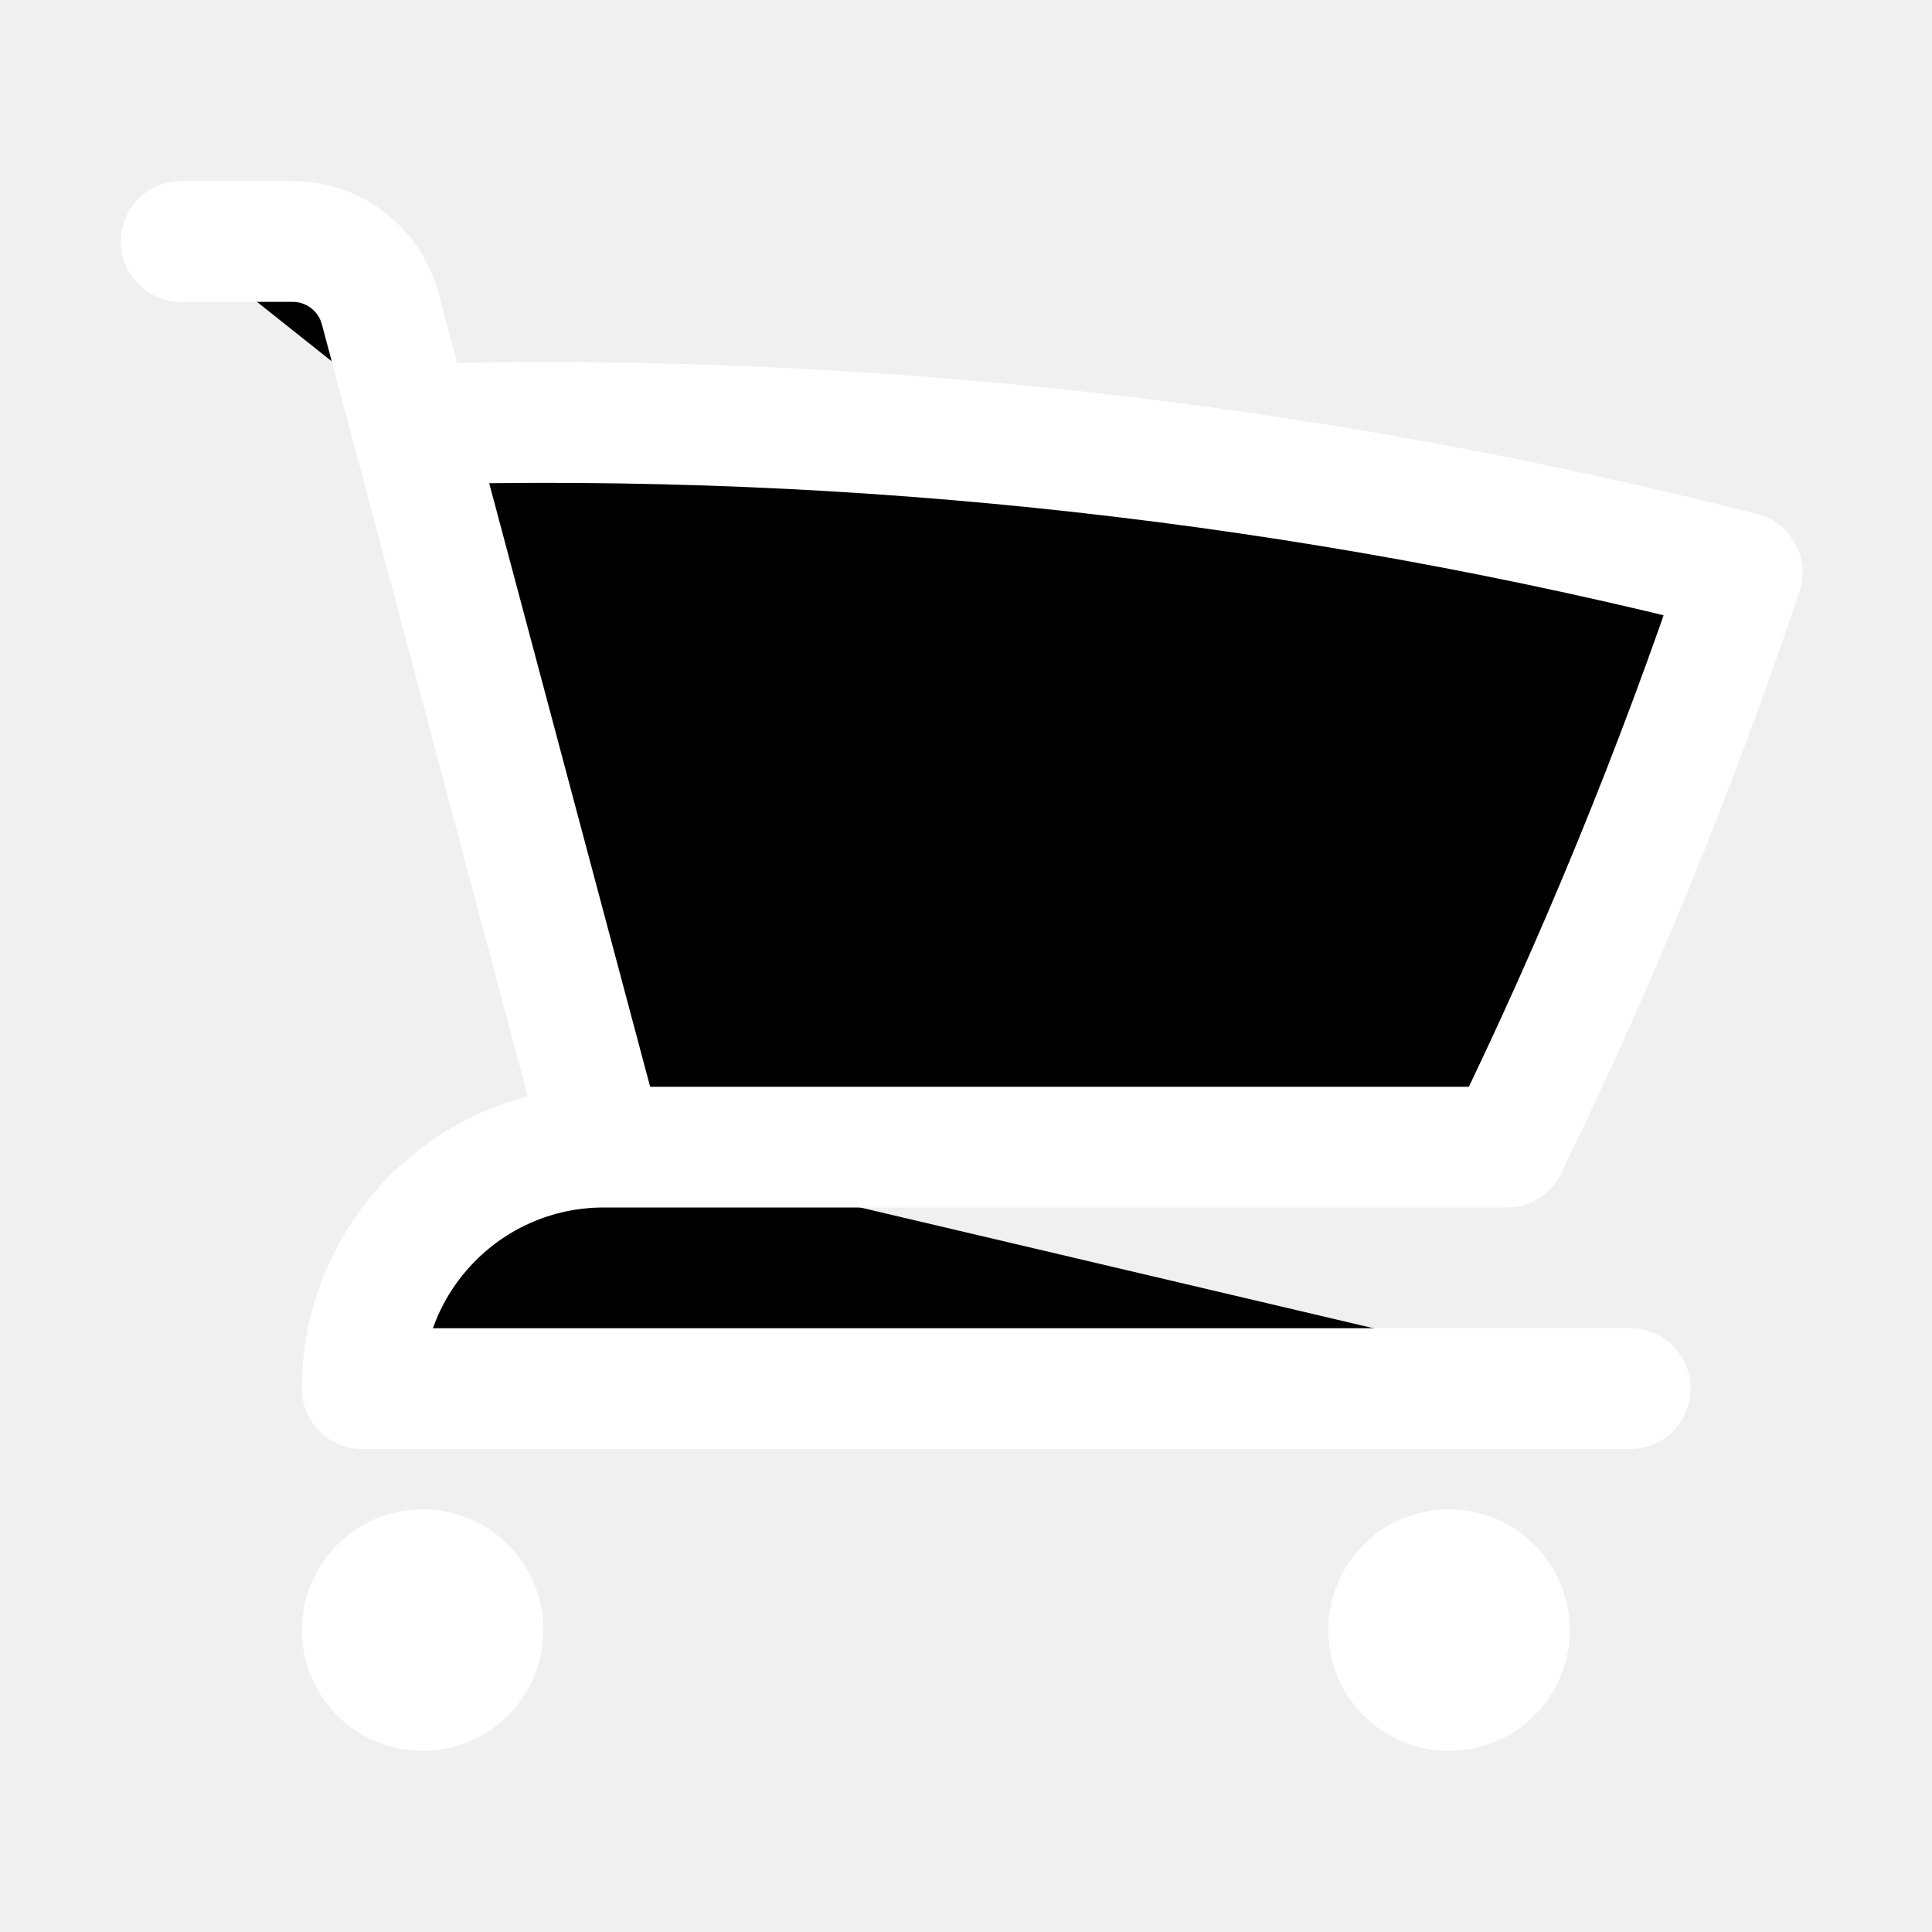
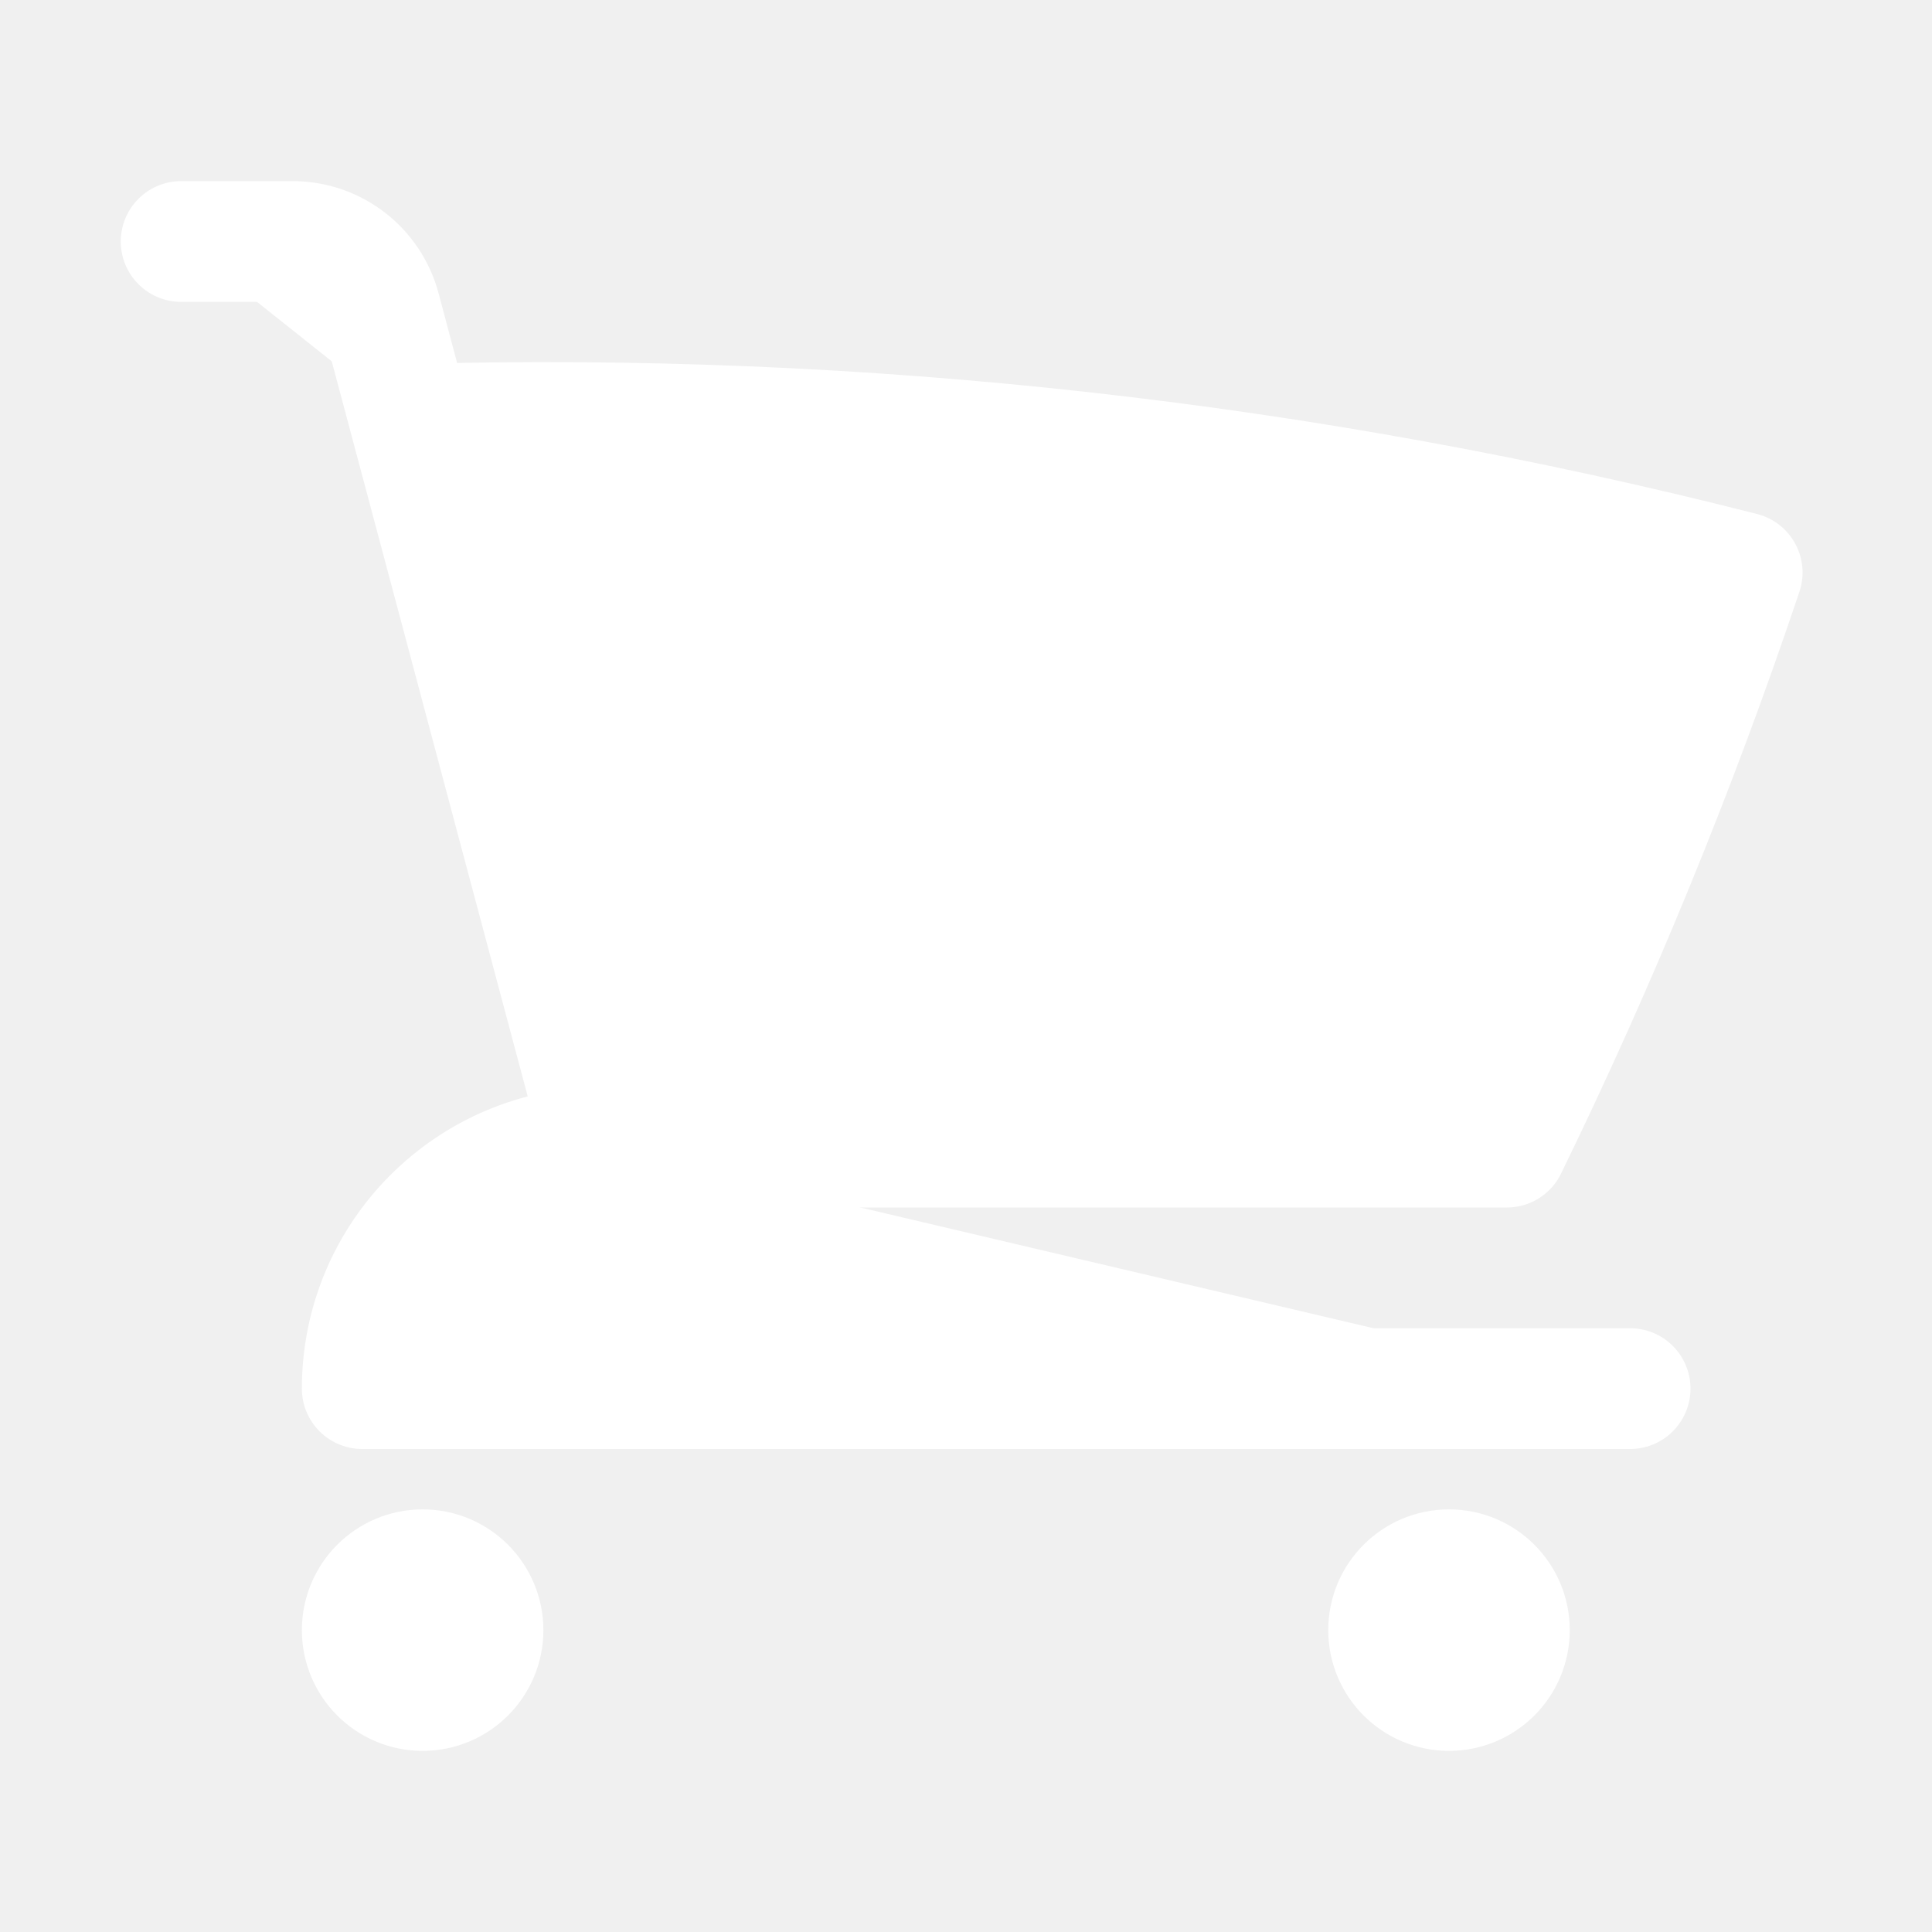
- <svg xmlns="http://www.w3.org/2000/svg" fill="current" viewBox="0 0 24 24" stroke-width="1.5" stroke="#fff" class="w-6 h-6">
+ <svg xmlns="http://www.w3.org/2000/svg" fill="#fff" viewBox="0 0 24 24" stroke-width="1.5" stroke="#fff" class="w-6 h-6">
  <path stroke-linecap="round" stroke-linejoin="round" d="M2.25 3h1.386c.51 0 .955.343 1.087.835l.383 1.437M7.5 14.25a3 3 0 00-3 3h15.75m-12.75-3h11.218c1.121-2.3 2.1-4.684 2.924-7.138a60.114 60.114 0 00-16.536-1.84M7.5 14.25L5.106 5.272M6 20.25a.75.75 0 11-1.5 0 .75.75 0 011.5 0zm12.75 0a.75.75 0 11-1.5 0 .75.75 0 011.5 0z" />
</svg>
